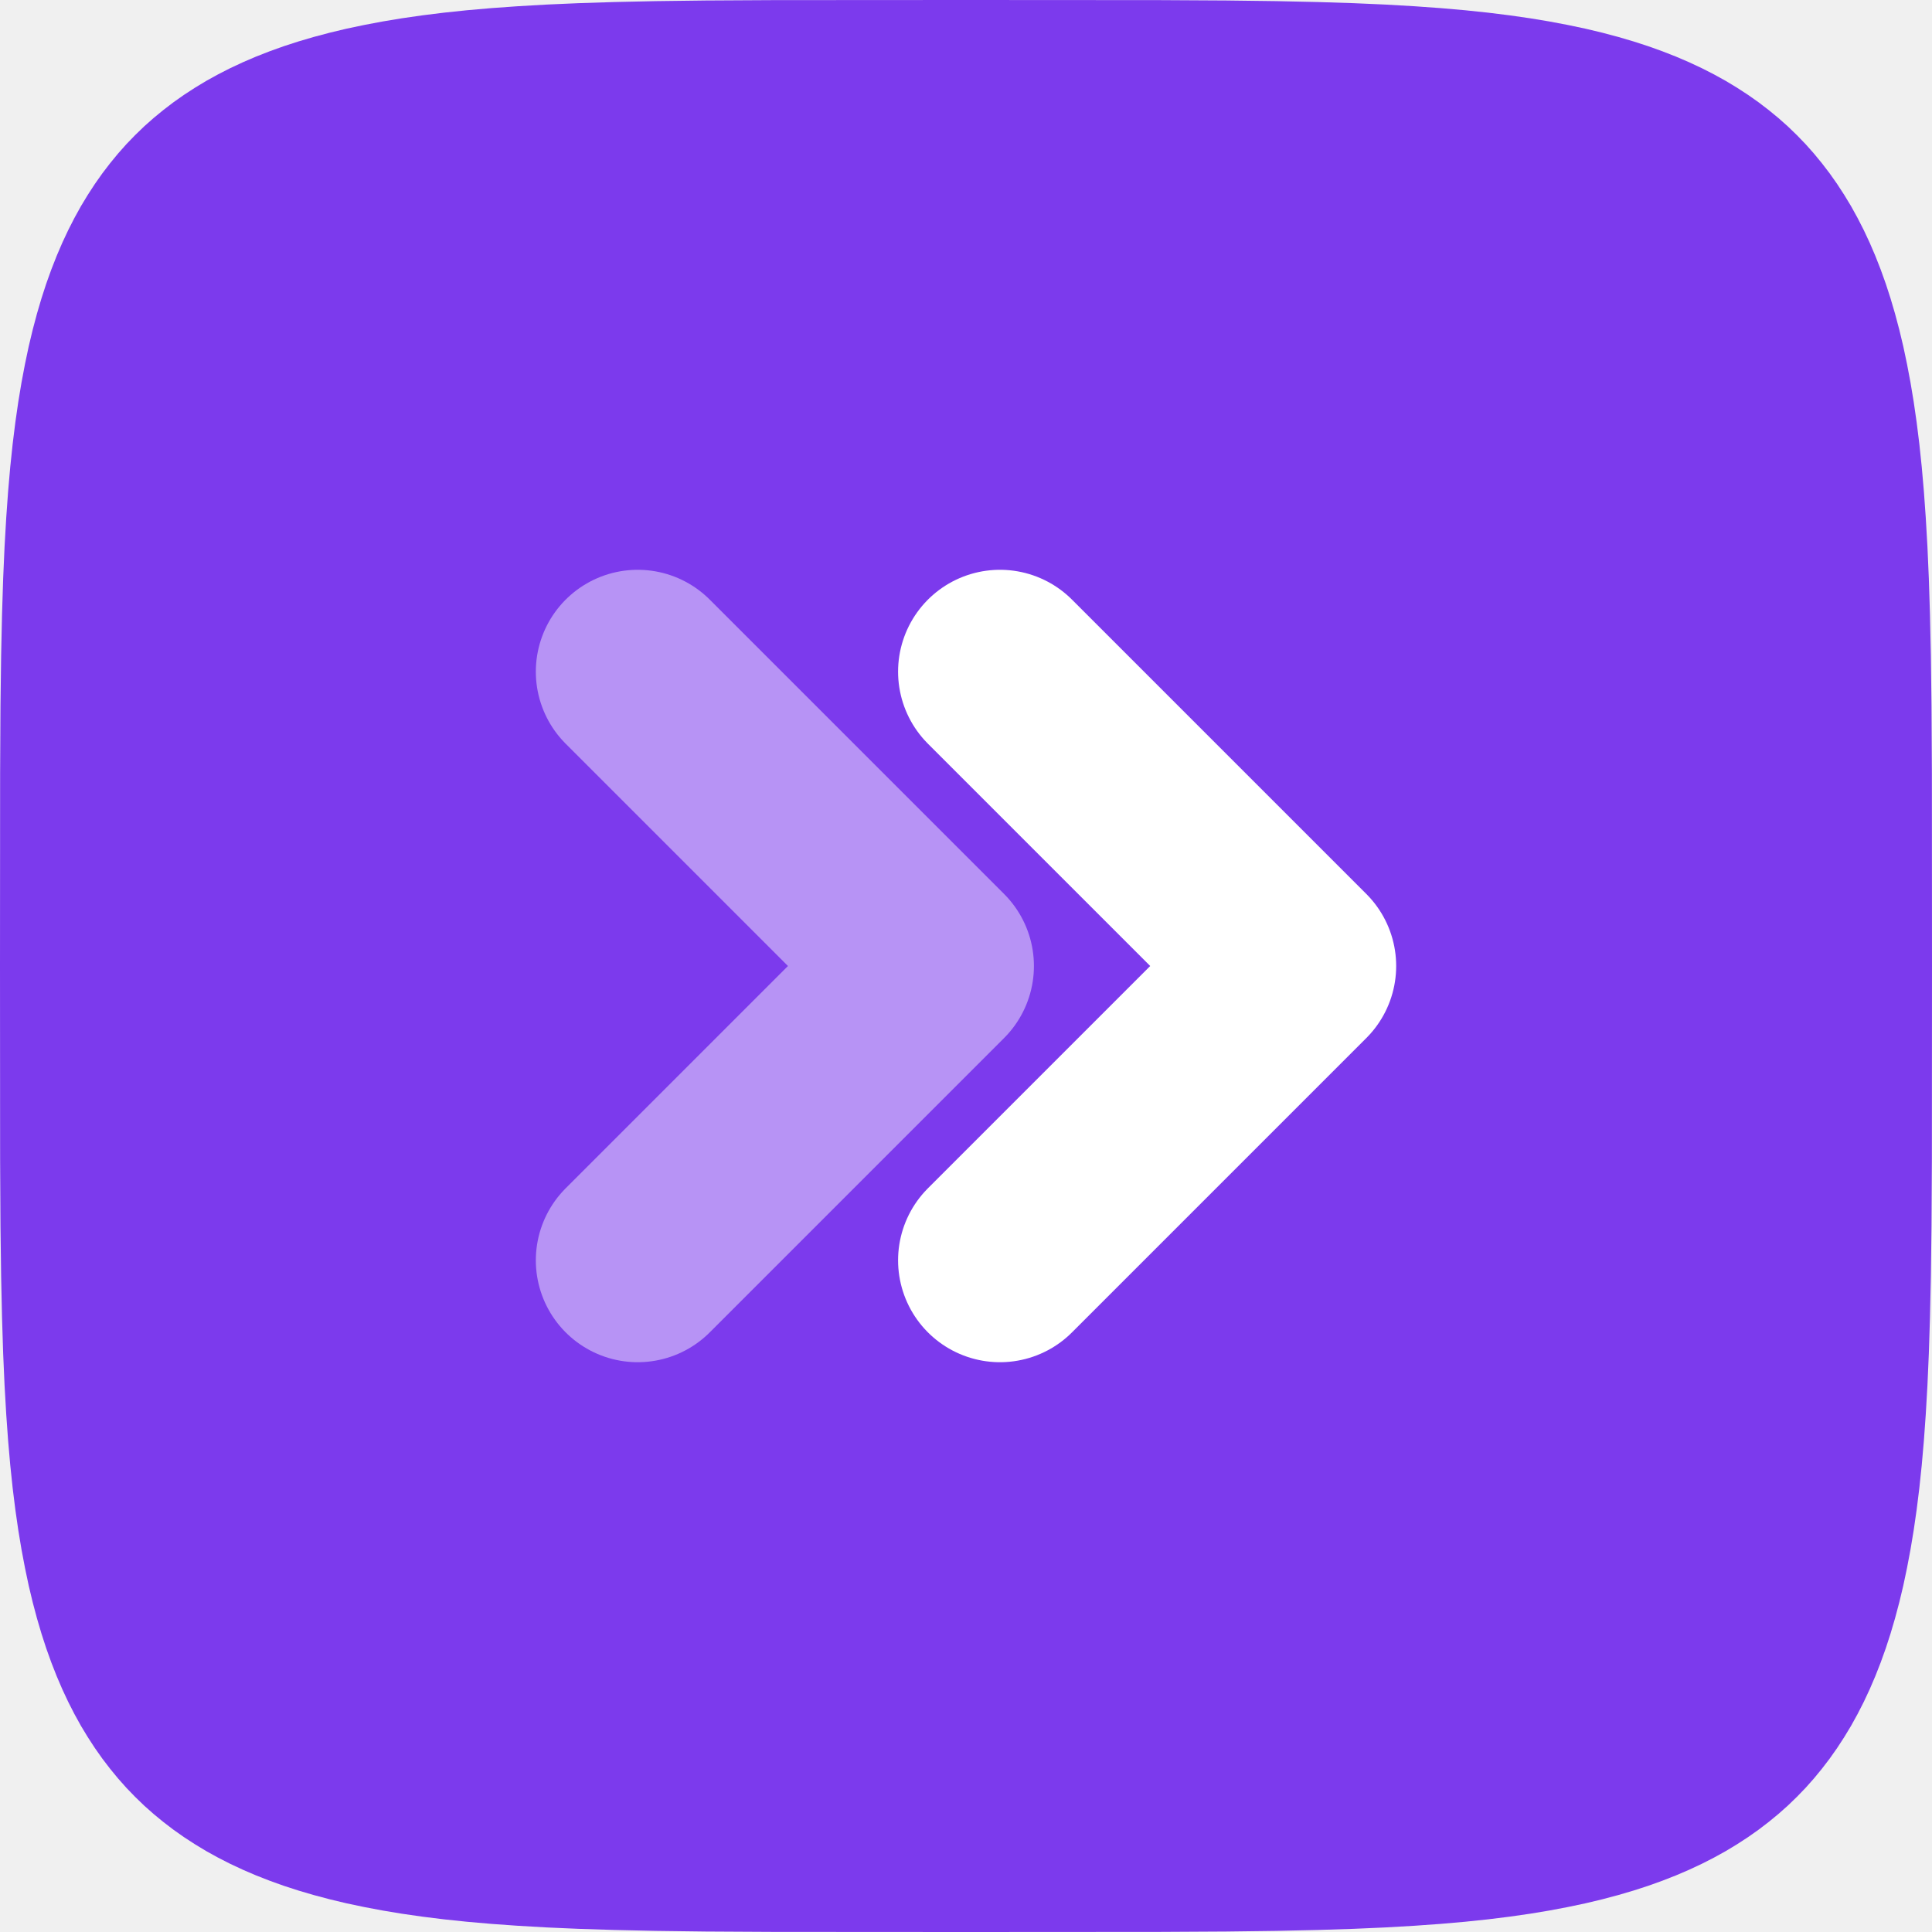
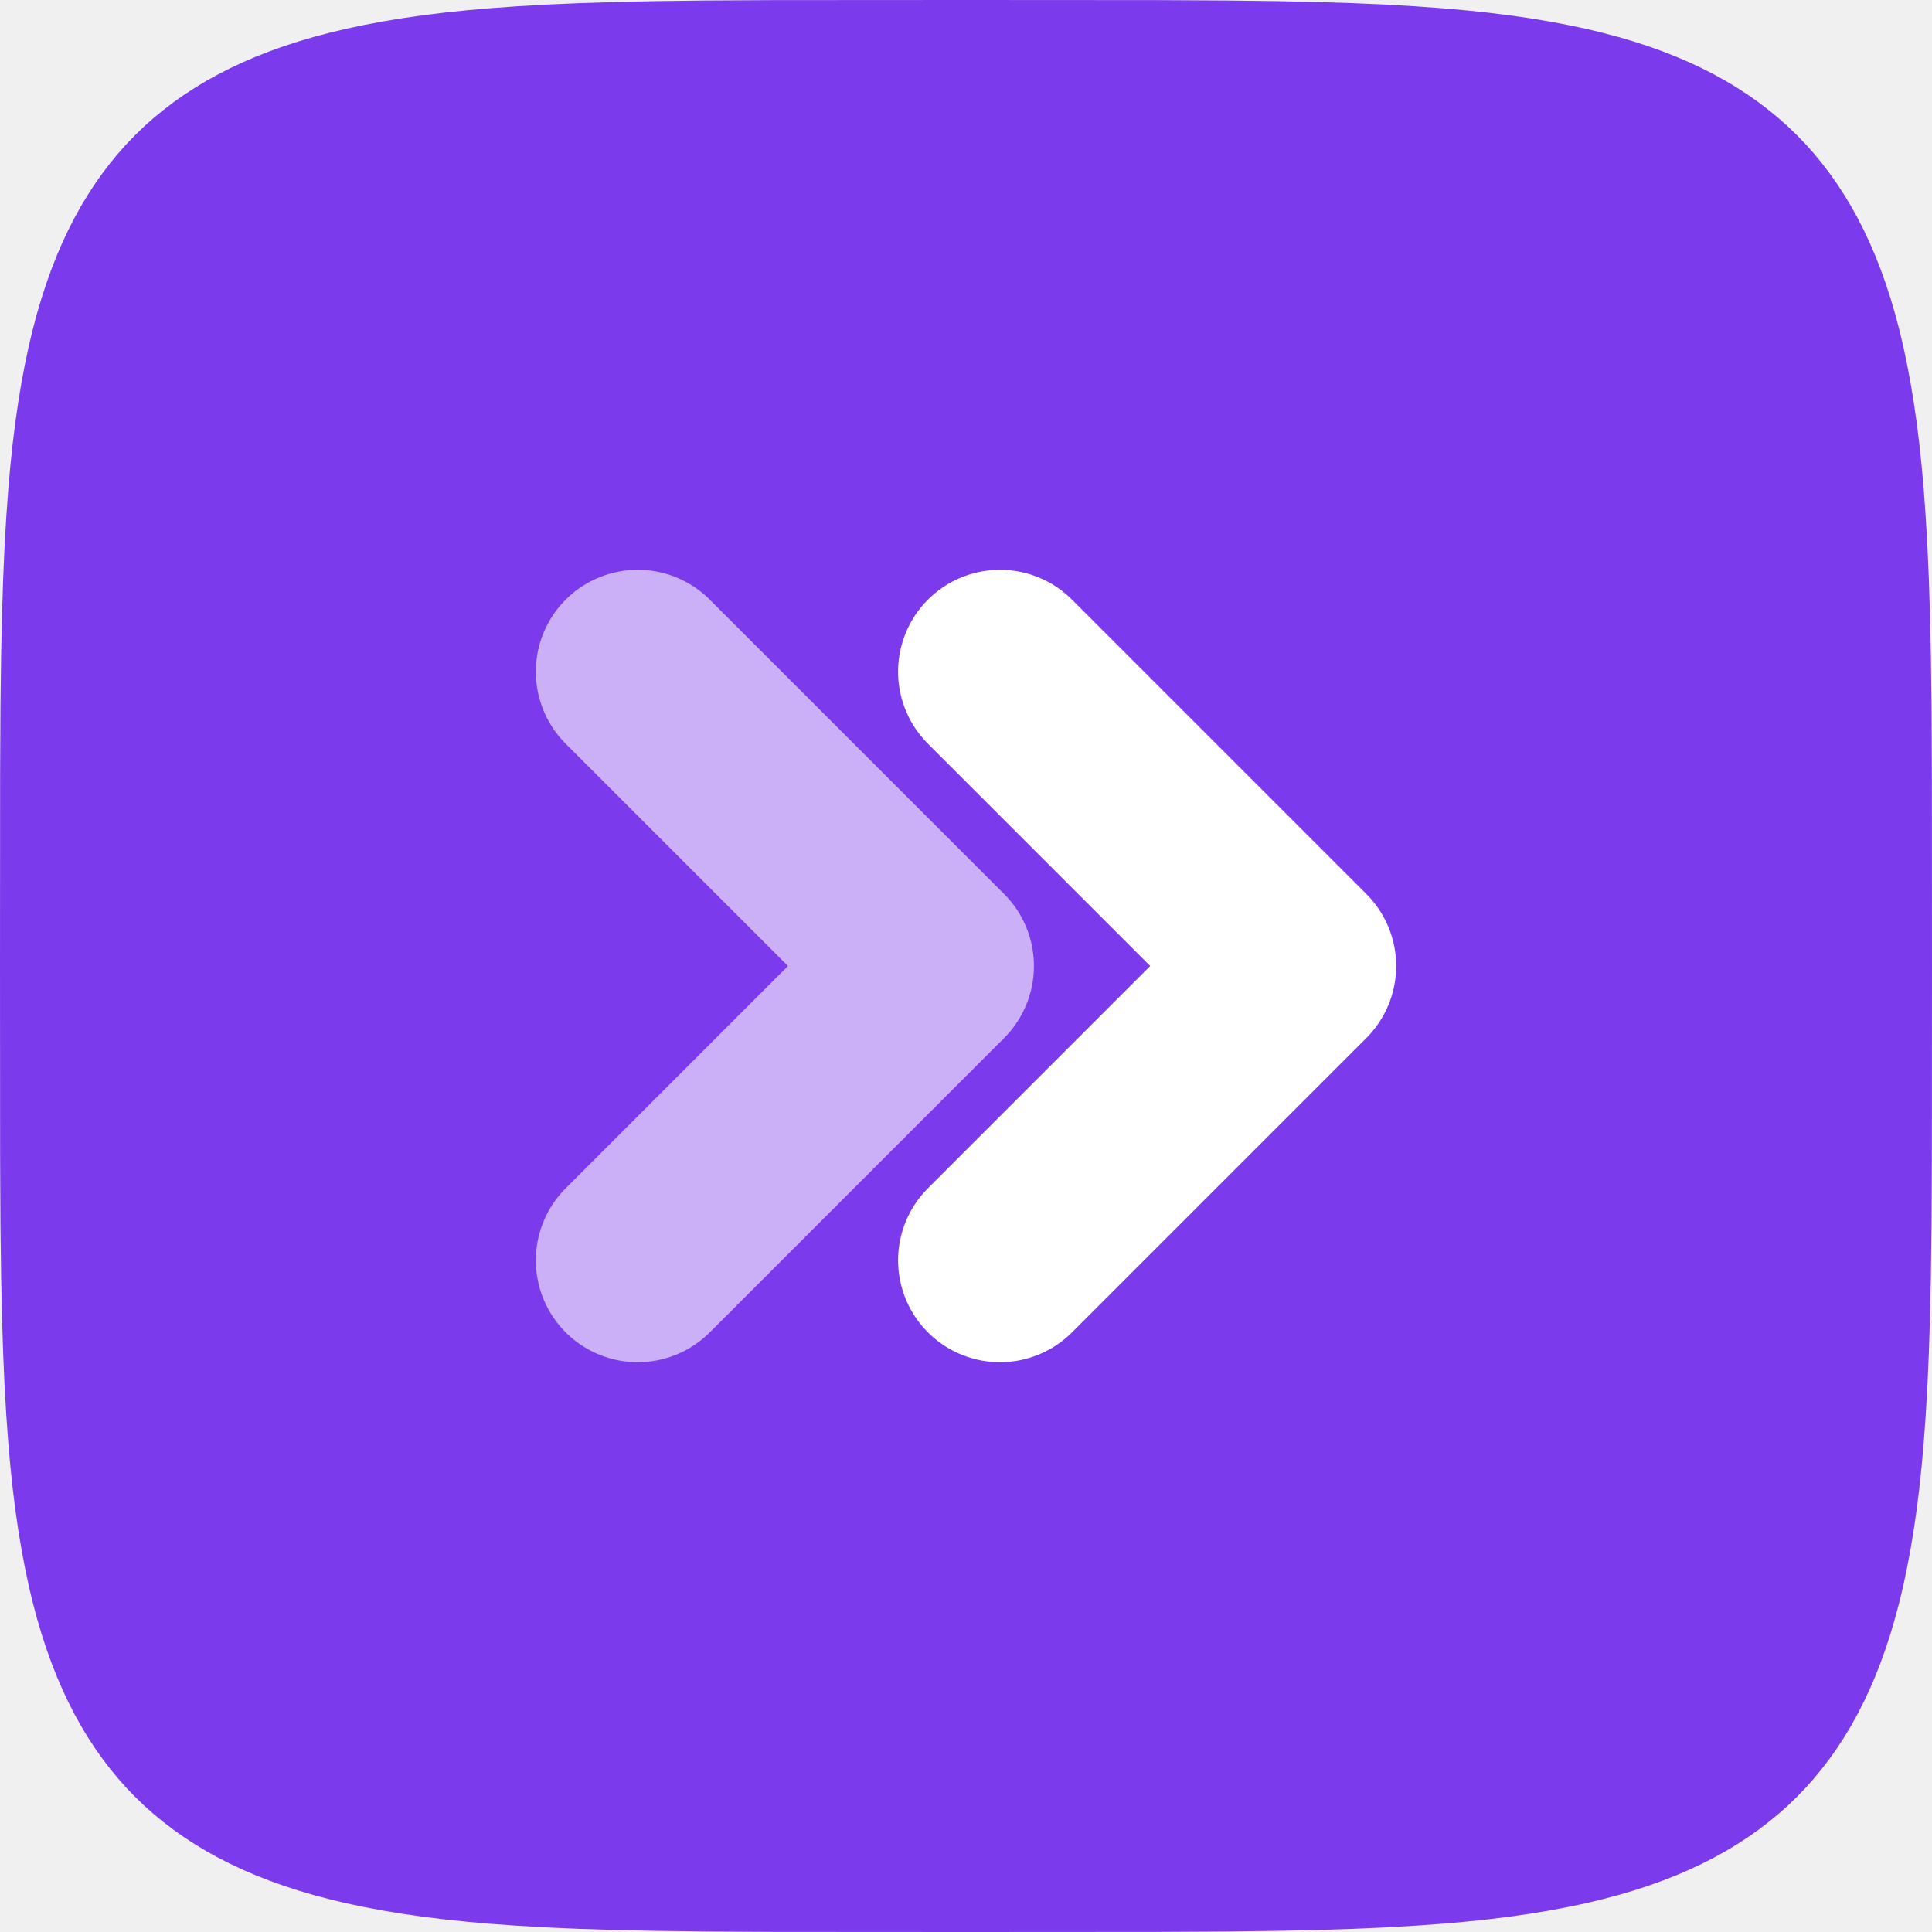
<svg xmlns="http://www.w3.org/2000/svg" viewBox="0 0 512 512">
  <path d="M512.00 256.00 L511.97 307.07 L511.87 325.03 L511.70 338.32 L511.46 349.26 L511.16 358.72 L510.79 367.14 L510.35 374.77 L509.85 381.79 L509.28 388.30 L508.64 394.39 L507.93 400.11 L507.15 405.52 L506.30 410.64 L505.38 415.51 L504.40 420.16 L503.34 424.60 L502.21 428.85 L501.01 432.93 L499.74 436.84 L498.39 440.60 L496.97 444.22 L495.48 447.69 L493.91 451.04 L492.26 454.27 L490.54 457.38 L488.73 460.37 L486.85 463.26 L484.89 466.04 L482.84 468.72 L480.71 471.31 L478.50 473.80 L476.19 476.19 L473.80 478.50 L471.31 480.71 L468.72 482.84 L466.04 484.89 L463.26 486.85 L460.37 488.73 L457.38 490.54 L454.27 492.26 L451.04 493.91 L447.69 495.48 L444.22 496.97 L440.60 498.39 L436.84 499.74 L432.93 501.01 L428.85 502.21 L424.60 503.34 L420.16 504.40 L415.51 505.38 L410.64 506.30 L405.52 507.15 L400.11 507.93 L394.39 508.64 L388.30 509.28 L381.79 509.85 L374.77 510.35 L367.14 510.79 L358.72 511.16 L349.26 511.46 L338.32 511.70 L325.03 511.87 L307.07 511.97 L256.00 512.00 L204.93 511.97 L186.97 511.87 L173.68 511.70 L162.74 511.46 L153.28 511.16 L144.86 510.79 L137.23 510.35 L130.21 509.85 L123.70 509.28 L117.61 508.64 L111.89 507.93 L106.48 507.15 L101.36 506.30 L96.49 505.38 L91.84 504.40 L87.40 503.34 L83.15 502.21 L79.07 501.01 L75.16 499.74 L71.40 498.39 L67.78 496.97 L64.31 495.48 L60.96 493.91 L57.73 492.26 L54.62 490.54 L51.63 488.73 L48.74 486.85 L45.96 484.89 L43.28 482.84 L40.69 480.71 L38.20 478.50 L35.81 476.19 L33.50 473.80 L31.29 471.31 L29.16 468.72 L27.11 466.04 L25.15 463.26 L23.27 460.37 L21.46 457.38 L19.74 454.27 L18.09 451.04 L16.52 447.69 L15.03 444.22 L13.61 440.60 L12.26 436.84 L10.99 432.93 L9.79 428.85 L8.66 424.60 L7.60 420.16 L6.62 415.51 L5.70 410.64 L4.85 405.52 L4.07 400.11 L3.36 394.39 L2.72 388.30 L2.15 381.79 L1.65 374.77 L1.21 367.14 L0.84 358.72 L0.54 349.26 L0.30 338.32 L0.13 325.03 L0.03 307.07 L0.00 256.00 L0.03 204.93 L0.13 186.97 L0.30 173.68 L0.54 162.74 L0.84 153.28 L1.21 144.86 L1.65 137.23 L2.15 130.21 L2.72 123.70 L3.36 117.61 L4.07 111.89 L4.85 106.48 L5.70 101.36 L6.62 96.49 L7.60 91.84 L8.66 87.40 L9.79 83.15 L10.99 79.07 L12.26 75.16 L13.61 71.40 L15.03 67.78 L16.52 64.31 L18.09 60.96 L19.74 57.73 L21.46 54.62 L23.27 51.63 L25.15 48.74 L27.11 45.96 L29.16 43.28 L31.29 40.69 L33.50 38.20 L35.81 35.81 L38.20 33.50 L40.69 31.29 L43.28 29.16 L45.96 27.11 L48.74 25.15 L51.63 23.27 L54.62 21.46 L57.73 19.74 L60.96 18.09 L64.31 16.52 L67.78 15.03 L71.40 13.61 L75.16 12.26 L79.07 10.99 L83.15 9.79 L87.40 8.66 L91.84 7.60 L96.49 6.62 L101.36 5.70 L106.48 4.85 L111.89 4.07 L117.61 3.36 L123.70 2.72 L130.21 2.15 L137.23 1.65 L144.86 1.21 L153.28 0.84 L162.74 0.54 L173.68 0.30 L186.97 0.13 L204.93 0.03 L256.00 0.00 L307.07 0.03 L325.03 0.13 L338.32 0.30 L349.26 0.54 L358.72 0.84 L367.14 1.21 L374.77 1.65 L381.79 2.15 L388.30 2.72 L394.39 3.36 L400.11 4.07 L405.52 4.85 L410.64 5.70 L415.51 6.62 L420.16 7.60 L424.60 8.66 L428.85 9.79 L432.93 10.99 L436.84 12.26 L440.60 13.61 L444.22 15.03 L447.69 16.52 L451.04 18.09 L454.27 19.74 L457.38 21.46 L460.37 23.27 L463.26 25.15 L466.04 27.11 L468.72 29.16 L471.31 31.29 L473.80 33.50 L476.19 35.81 L478.50 38.20 L480.71 40.69 L482.84 43.28 L484.89 45.96 L486.85 48.74 L488.73 51.63 L490.54 54.62 L492.26 57.73 L493.91 60.96 L495.48 64.31 L496.97 67.78 L498.39 71.40 L499.74 75.16 L501.01 79.07 L502.21 83.15 L503.34 87.40 L504.40 91.84 L505.38 96.49 L506.30 101.36 L507.15 106.48 L507.93 111.89 L508.64 117.61 L509.28 123.70 L509.85 130.21 L510.35 137.23 L510.79 144.86 L511.16 153.28 L511.46 162.74 L511.70 173.68 L511.87 186.97 L511.97 204.93Z" fill="#7c3aed" />
-   <path d="M169 178L247 256L169 334" fill="none" stroke="#fff" stroke-width="54" stroke-linecap="round" stroke-linejoin="round" opacity=".45" />
+   <path d="M169 178L247 256L169 334" fill="none" stroke="#fff" stroke-width="54" stroke-linecap="round" stroke-linejoin="round" opacity=".6" />
  <path d="M265 178L343 256L265 334" fill="none" stroke="#fff" stroke-width="54" stroke-linecap="round" stroke-linejoin="round" />
</svg>
